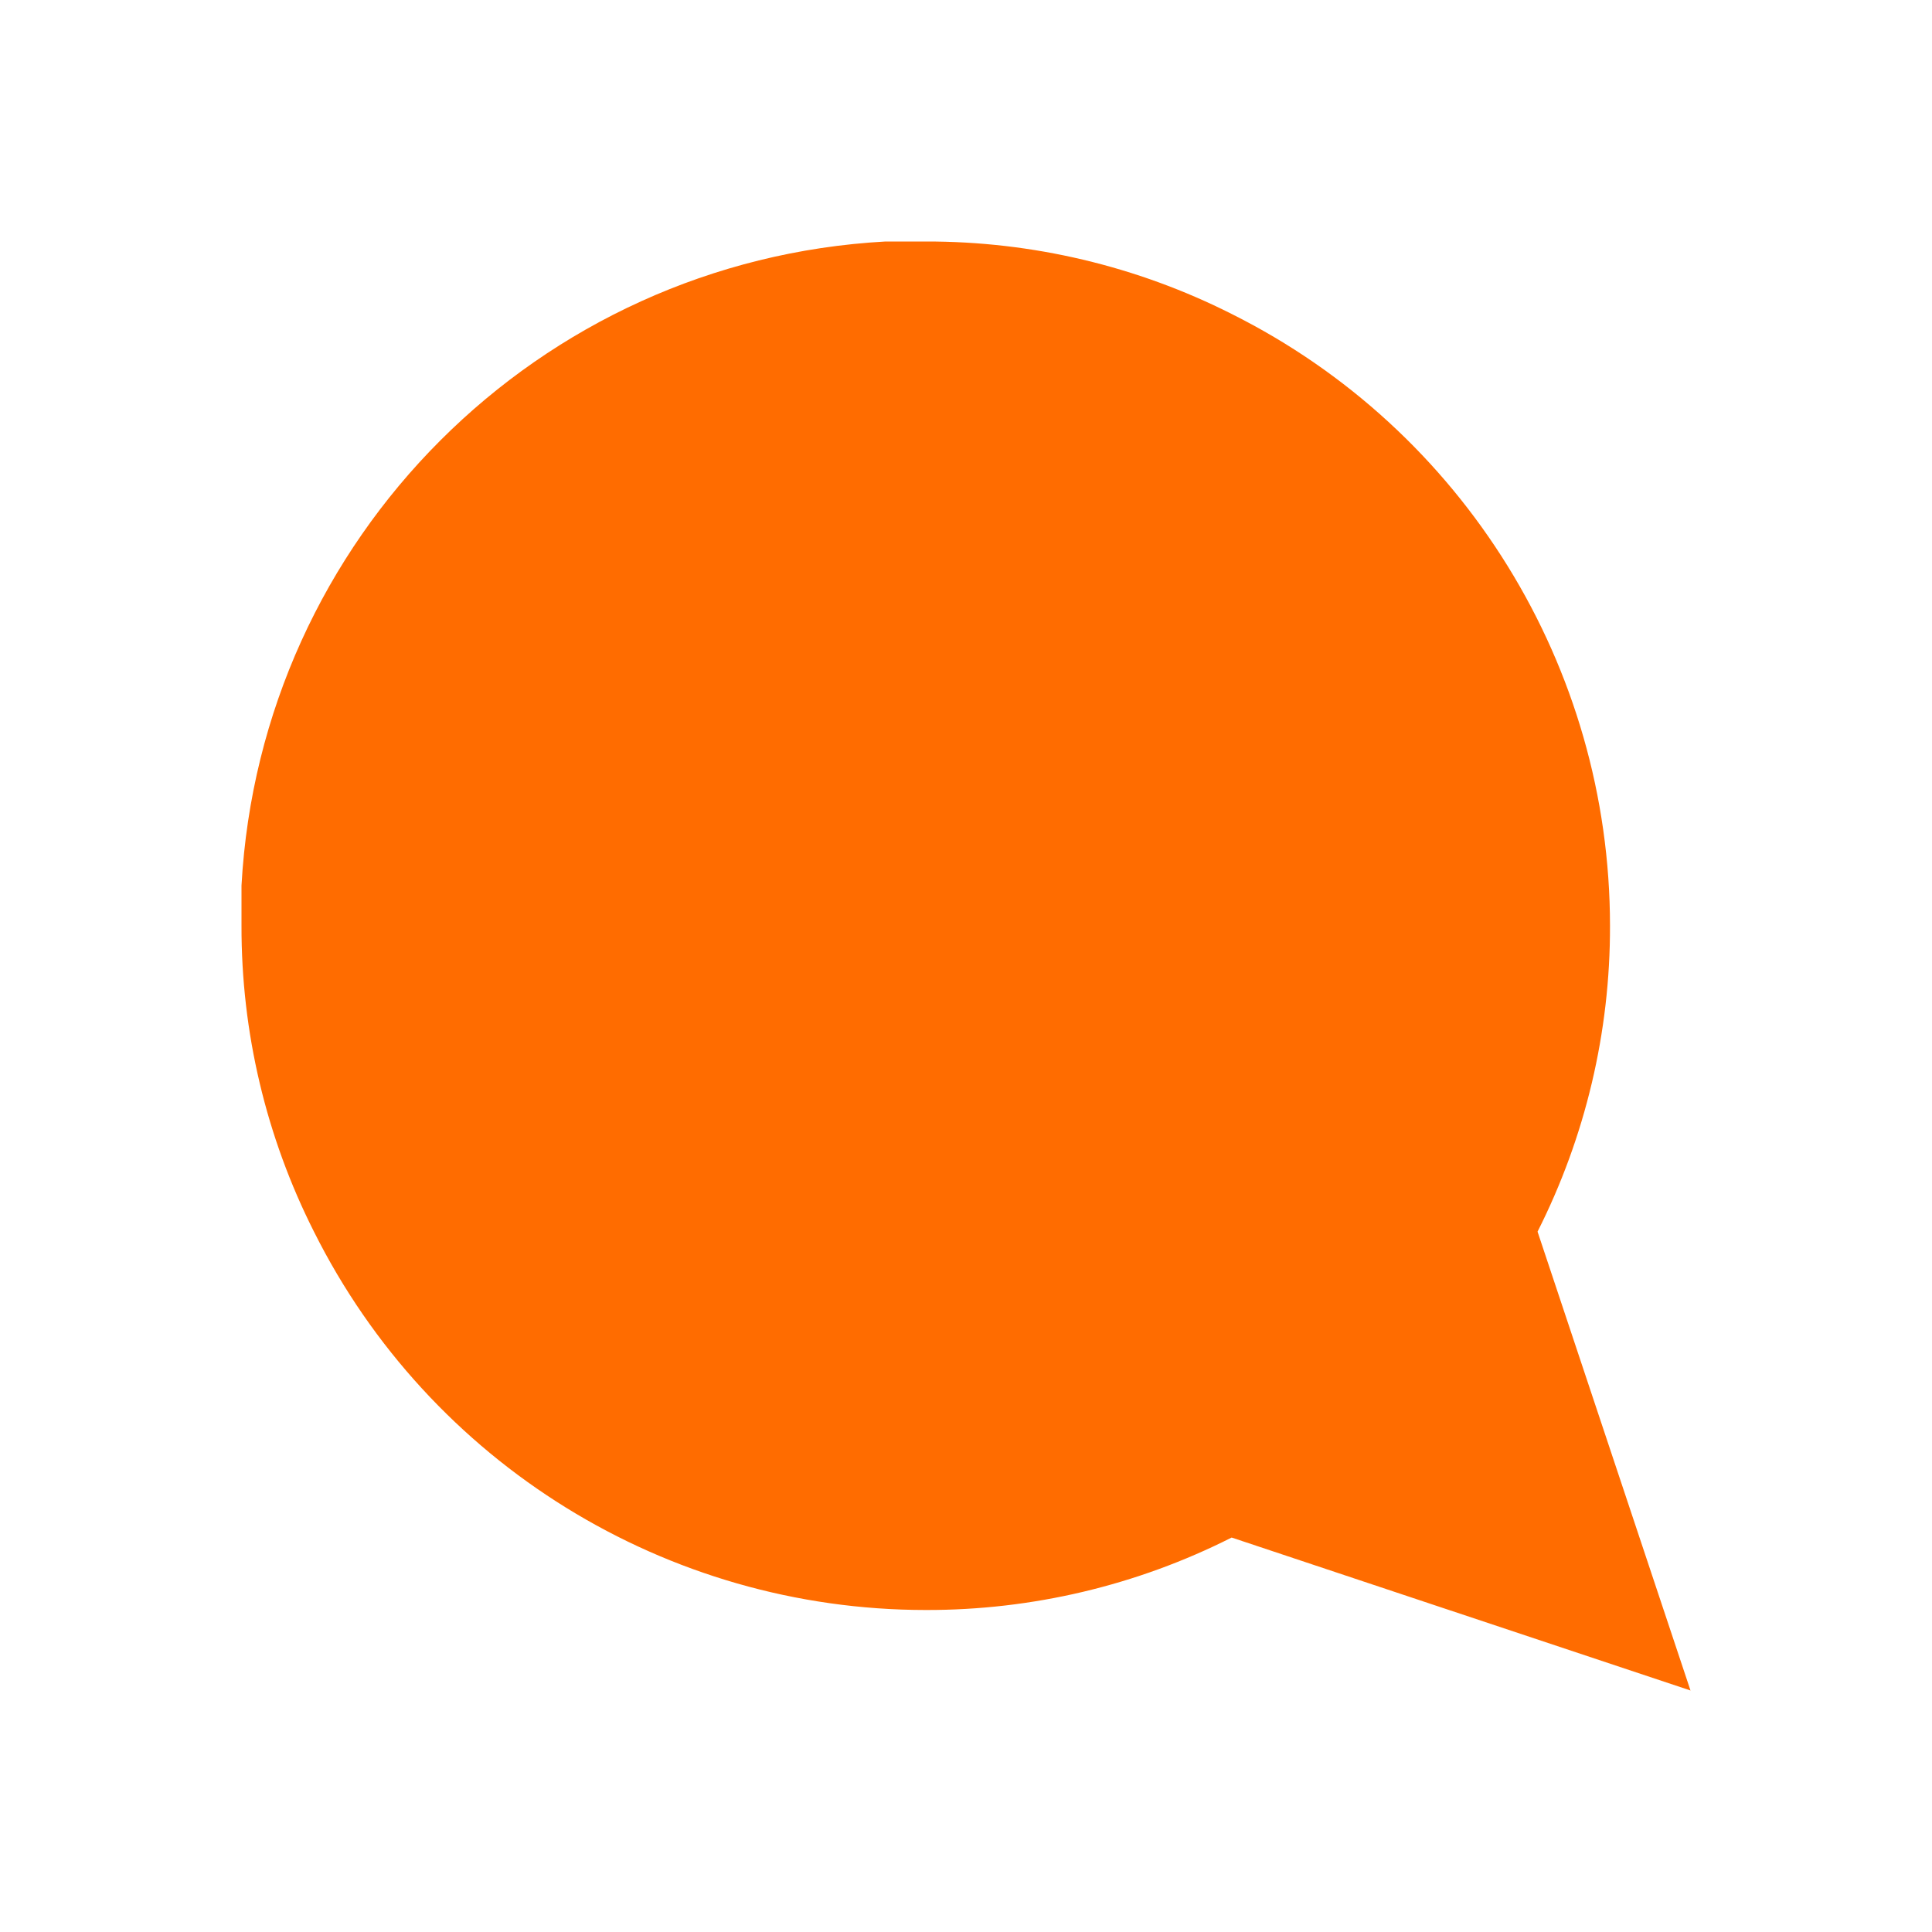
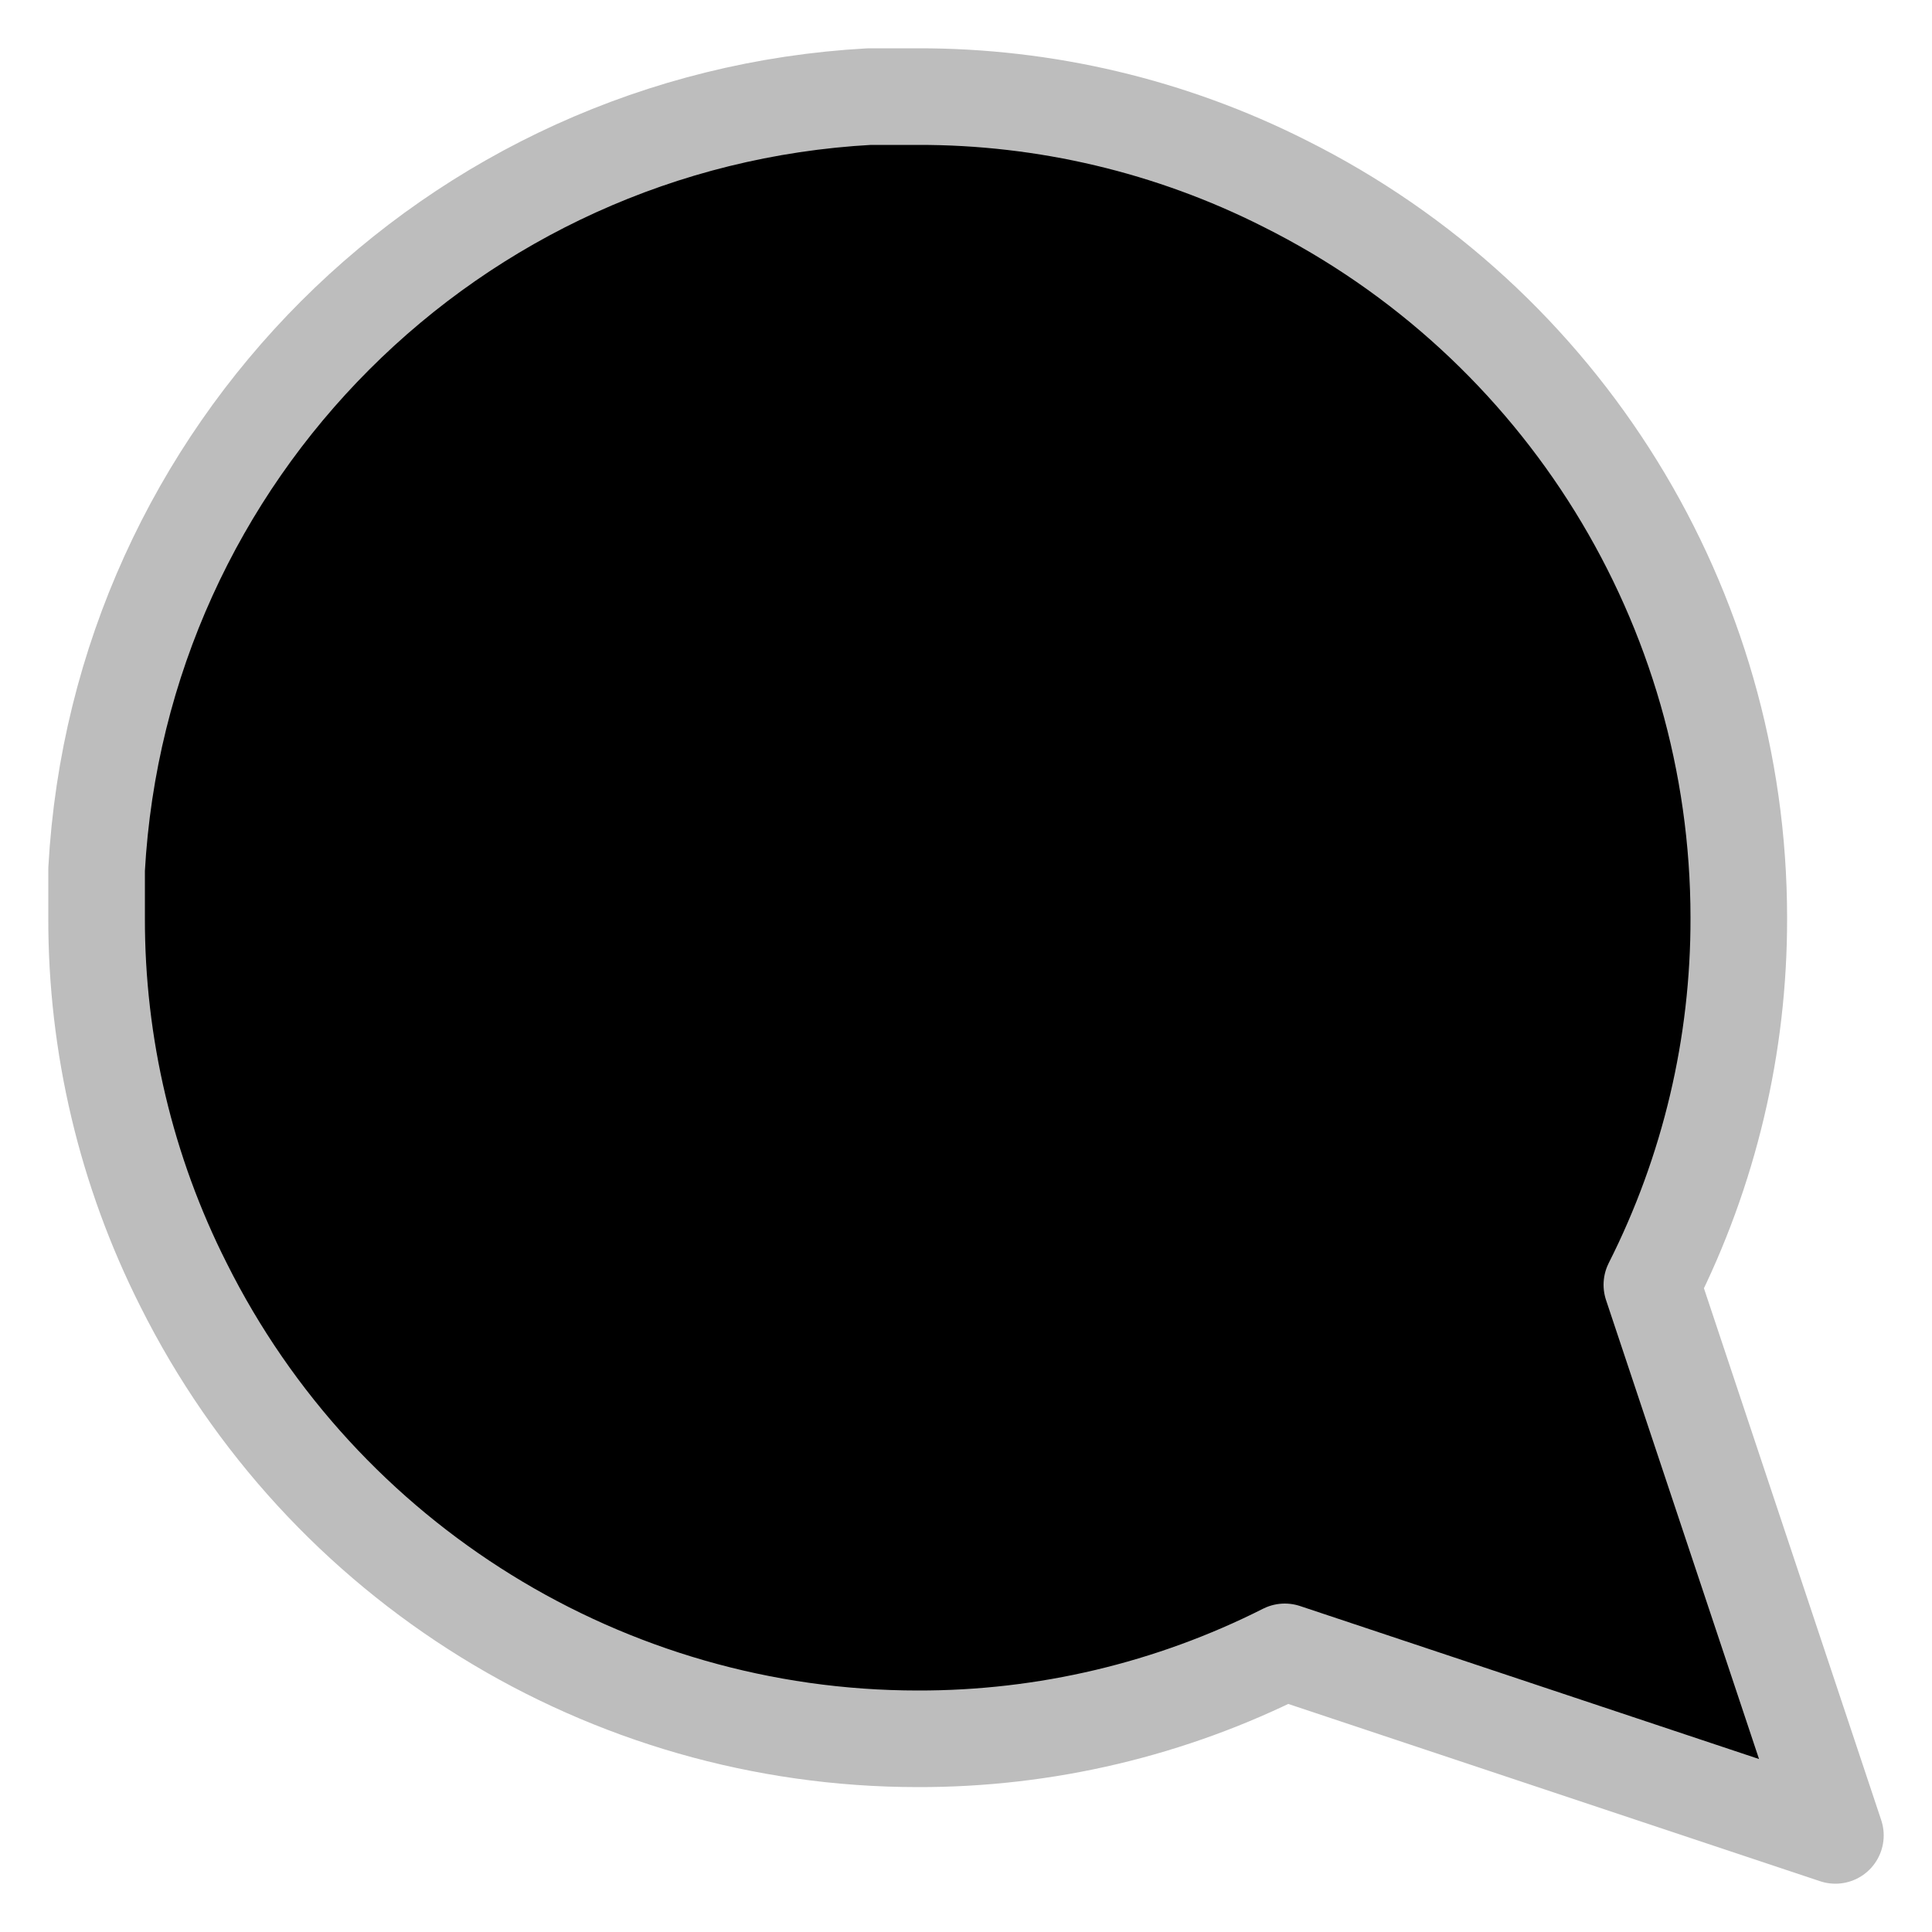
- <svg xmlns="http://www.w3.org/2000/svg" width="24" height="24" viewBox="0 0 24 24" fill="none">
-   <path fill-rule="evenodd" clip-rule="evenodd" d="M3 11.5C2.997 12.82 3.305 14.122 3.9 15.3C5.339 18.179 8.281 19.999 11.5 20C12.82 20.003 14.122 19.695 15.3 19.1L21 21L19.1 15.3C19.695 14.122 20.003 12.82 20 11.5C19.999 8.281 18.179 5.339 15.3 3.9C14.122 3.305 12.82 2.997 11.5 3H11C6.684 3.238 3.238 6.684 3 11V11.5Z" fill="#FF6C00" />
+ <svg xmlns="http://www.w3.org/2000/svg" width="20" height="20" viewBox="0 0 20 20">
+   <path fill-rule="evenodd" clip-rule="evenodd" d="M1 9.5C0.997 10.82 1.305 12.122 1.9 13.3C3.339 16.179 6.281 17.999 9.5 18C10.82 18.003 12.122 17.695 13.3 17.1L19 19L17.1 13.3C17.695 12.122 18.003 10.82 18 9.5C17.999 6.281 16.179 3.339 13.3 1.9C12.122 1.305 10.82 0.997 9.5 1H9C4.684 1.238 1.238 4.684 1 9V9.5V9.5Z" stroke="#BDBDBD" stroke-linecap="round" stroke-linejoin="round" />
</svg>
